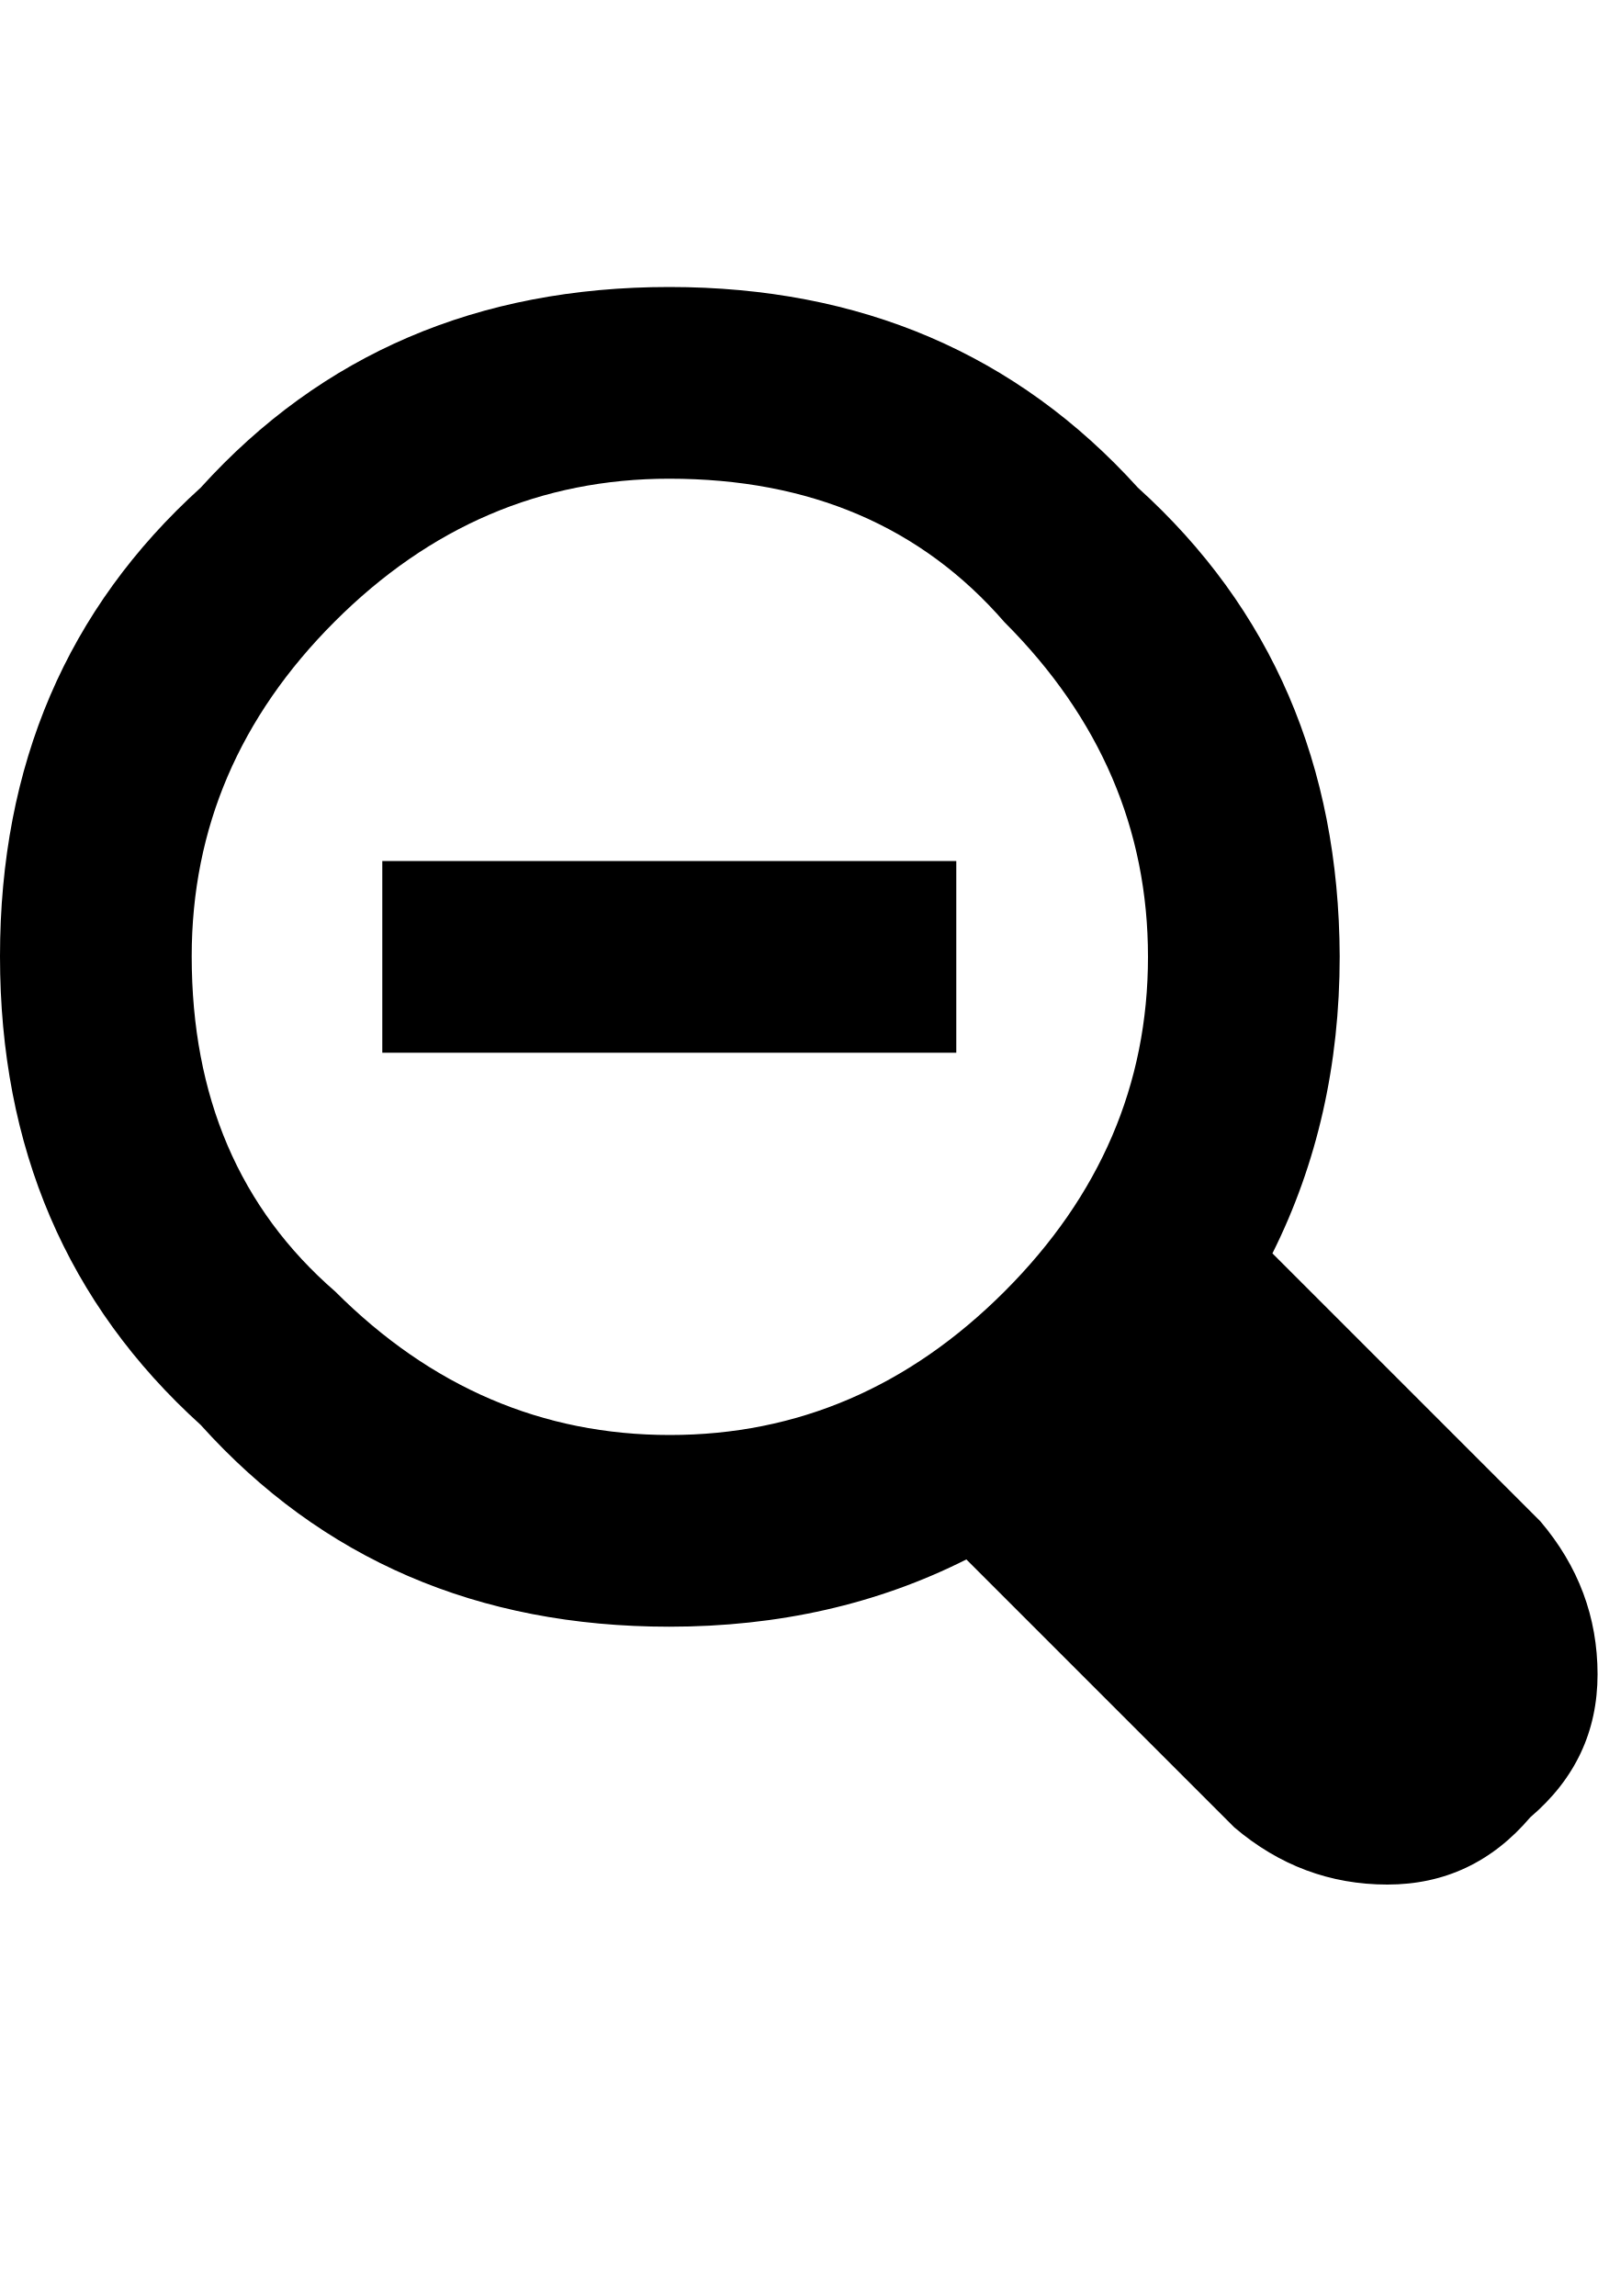
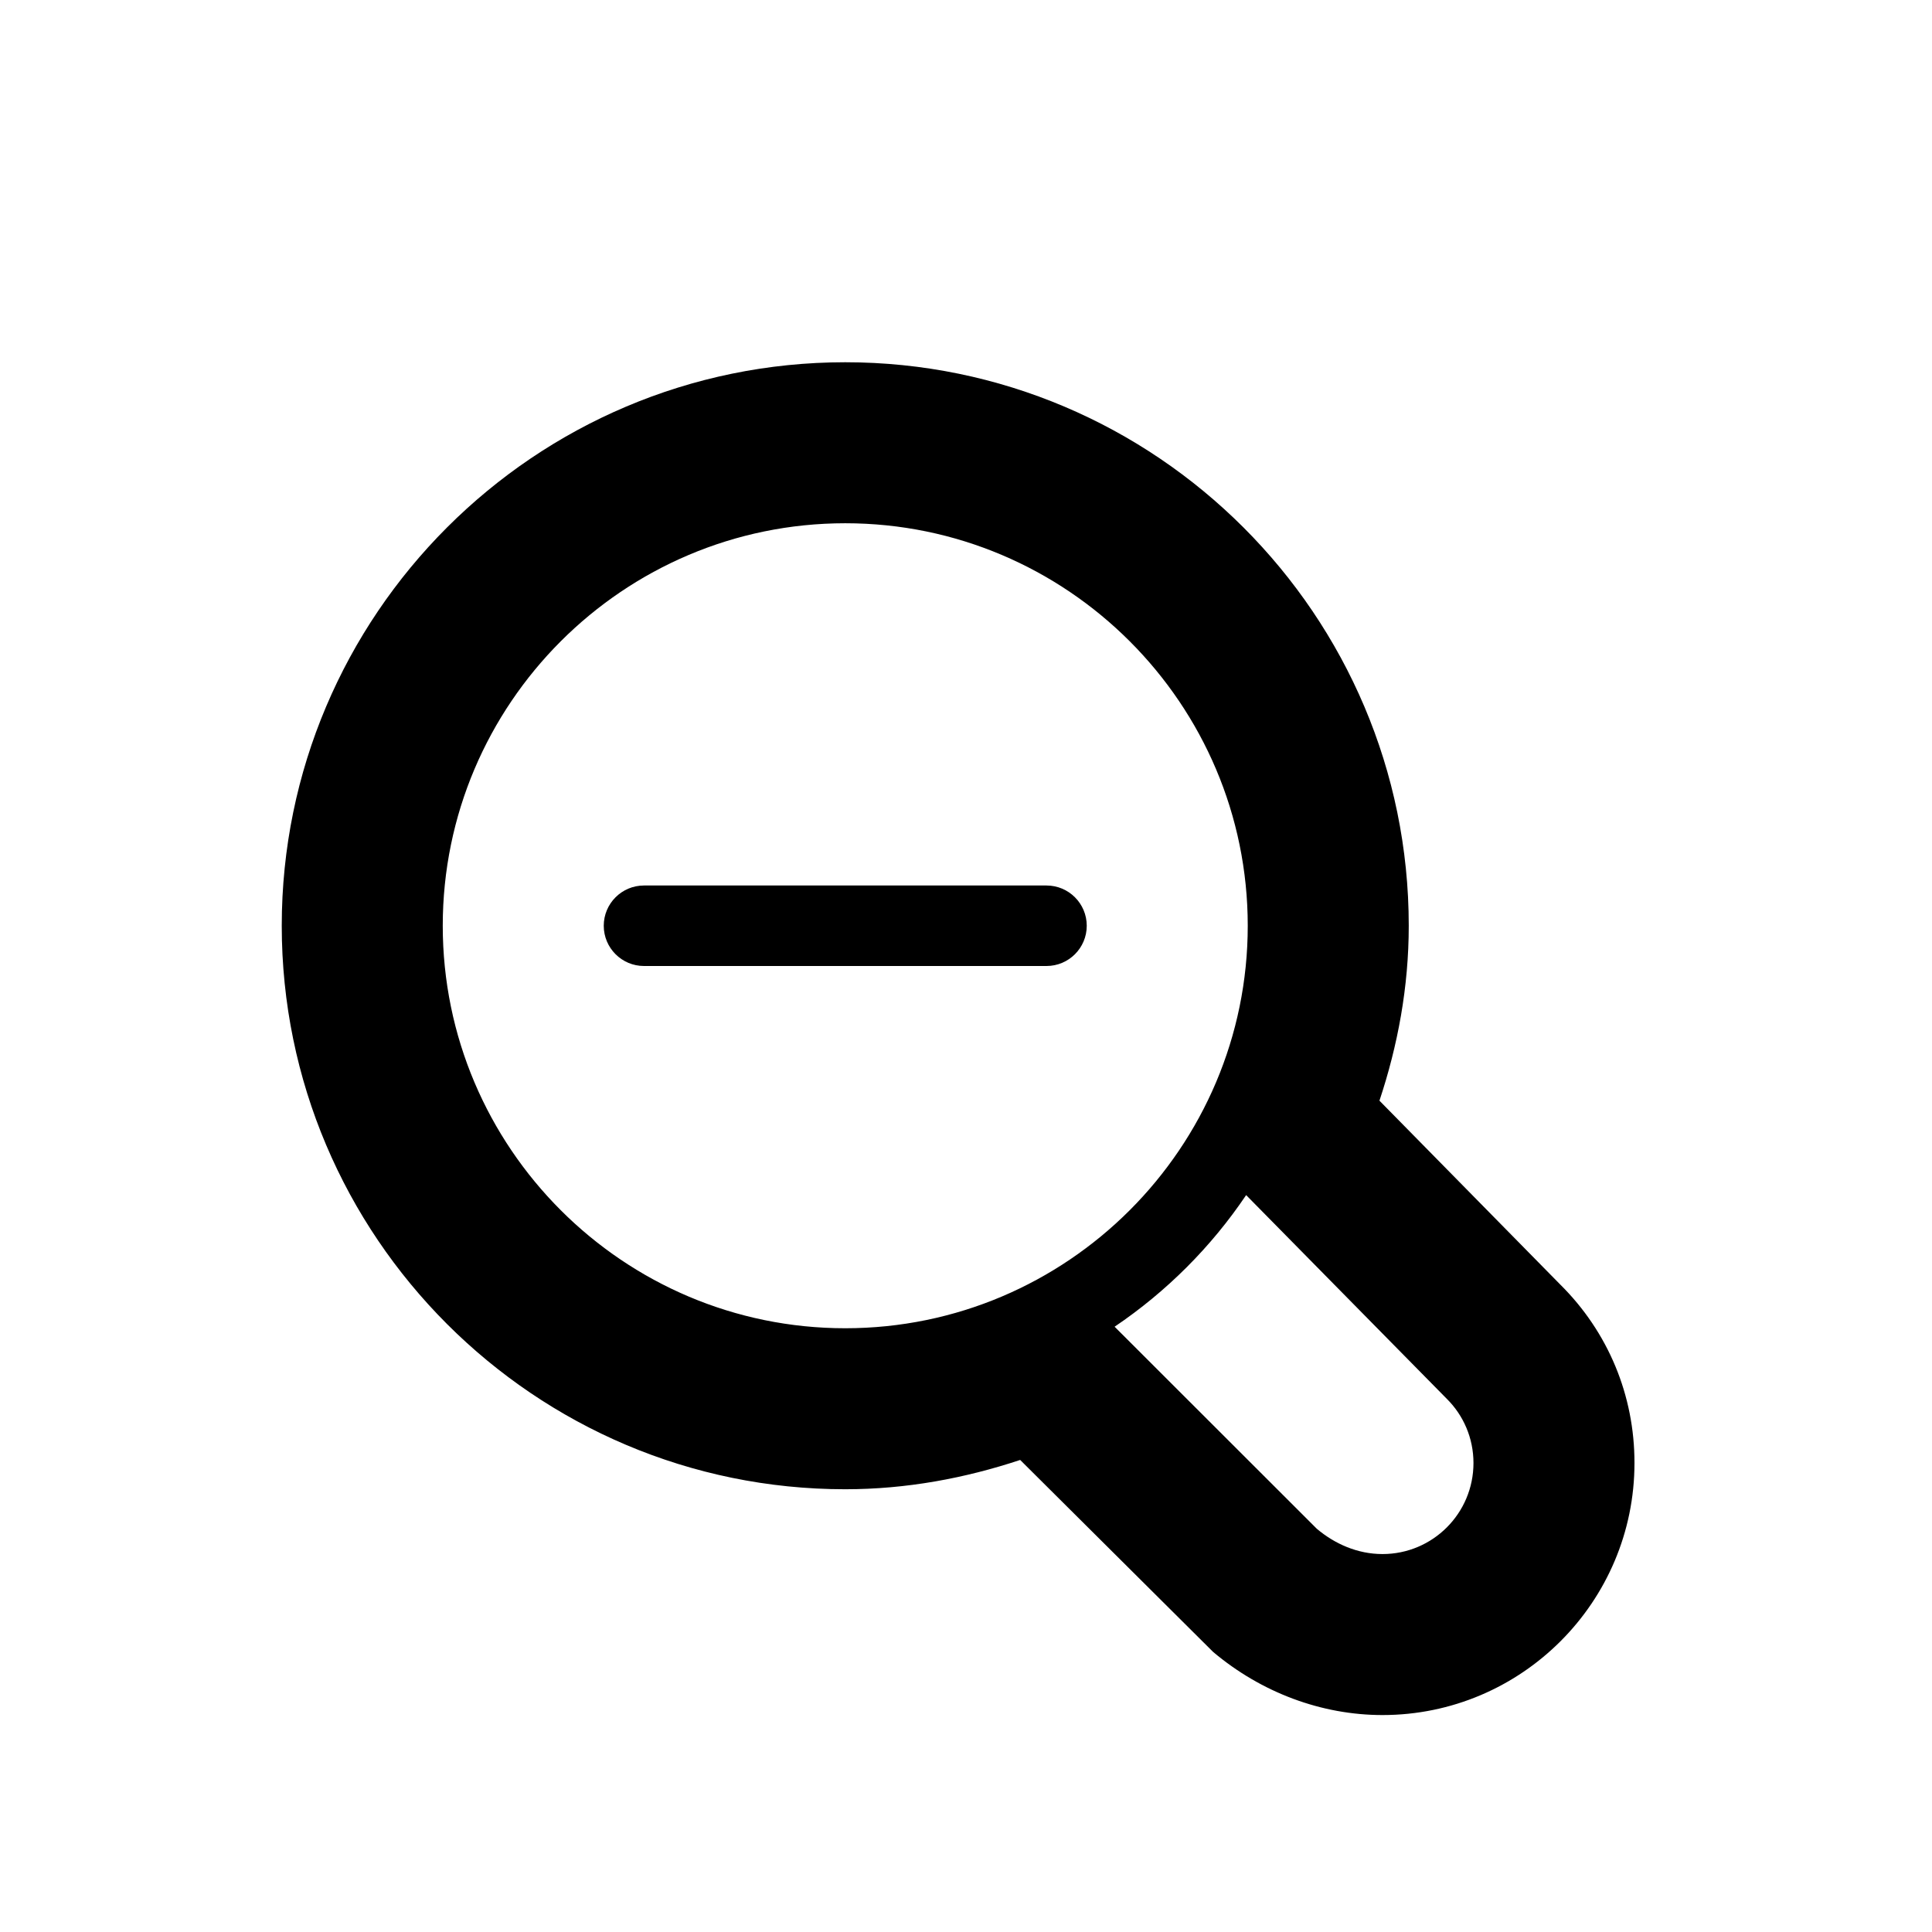
- <svg xmlns="http://www.w3.org/2000/svg" height="1000px" width="695.801px">
+ <svg xmlns="http://www.w3.org/2000/svg" version="1.1" id="Layer_1" x="0px" y="0px" width="24px" height="24px" viewBox="0 0 24 24" style="enable-background:new 0 0 24 24;" xml:space="preserve">
  <g>
-     <path d="M0 416.504c0 -83.333 29.134 -151.367 87.402 -204.102c52.735 -58.268 120.769 -87.402 204.102 -87.402c83.333 0 151.367 29.134 204.101 87.402c58.269 52.735 87.566 120.769 87.891 204.102c0 47.201 -9.766 90.332 -29.297 129.395c0 0 116.699 116.699 116.699 116.699c16.602 19.531 24.903 41.748 24.903 66.65c0 24.902 -9.766 45.654 -29.297 62.256c-16.602 19.531 -37.354 29.297 -62.256 29.297c-24.902 0 -47.119 -8.301 -66.65 -24.902c0 0 -116.7 -116.7 -116.7 -116.7c-38.737 19.532 -81.868 29.297 -129.394 29.297c-83.333 0 -151.367 -29.297 -204.102 -87.89c-58.268 -52.735 -87.402 -120.769 -87.402 -204.102c0 0 0 0 0 0m83.496 0c0 61.198 20.833 109.863 62.5 145.996c41.667 41.667 90.251 62.5 145.752 62.5c55.501 0 104.085 -20.833 145.752 -62.5c41.667 -41.667 62.5 -90.251 62.5 -145.752c0 -55.501 -20.833 -104.085 -62.5 -145.752c-36.133 -41.666 -84.798 -62.5 -145.996 -62.5c-55.664 0 -104.248 20.752 -145.752 62.256c-41.504 41.504 -62.256 90.088 -62.256 145.752c0 0 0 0 0 0m83.008 41.992c0 0 0 -83.496 0 -83.496c0 0 250 0 250 0c0 0 0 83.496 0 83.496c0 0 -250 0 -250 0c0 0 0 0 0 0" />
+     <path d="M13,12H8c-0.276,0-0.5-0.224-0.5-0.5S7.724,11,8,11h5c0.276,0,0.5,0.224,0.5,0.5S13.276,12,13,12z" />
  </g>
+   <path d="M19.381,15.956l-2.245-2.283c0.228-0.686,0.364-1.412,0.364-2.173c0-3.859-3.14-7-7-7s-7,3.141-7,7s3.14,7,7,7  c0.761,0,1.488-0.137,2.173-0.364l2.397,2.385c0.601,0.506,1.348,0.784,2.104,0.784c1.726,0,3.13-1.404,3.13-3.131  C20.305,17.334,19.977,16.546,19.381,15.956z M15.48,14.846l2.493,2.531c0.205,0.203,0.331,0.486,0.331,0.797  c0,0.625-0.506,1.131-1.13,1.131c-0.312,0-0.594-0.127-0.816-0.314l-2.512-2.51C14.491,16.045,15.046,15.49,15.48,14.846z M5.5,11.5  c0-2.757,2.243-5,5-5s5,2.243,5,5s-2.243,5-5,5S5.5,14.257,5.5,11.5z" />
</svg>
